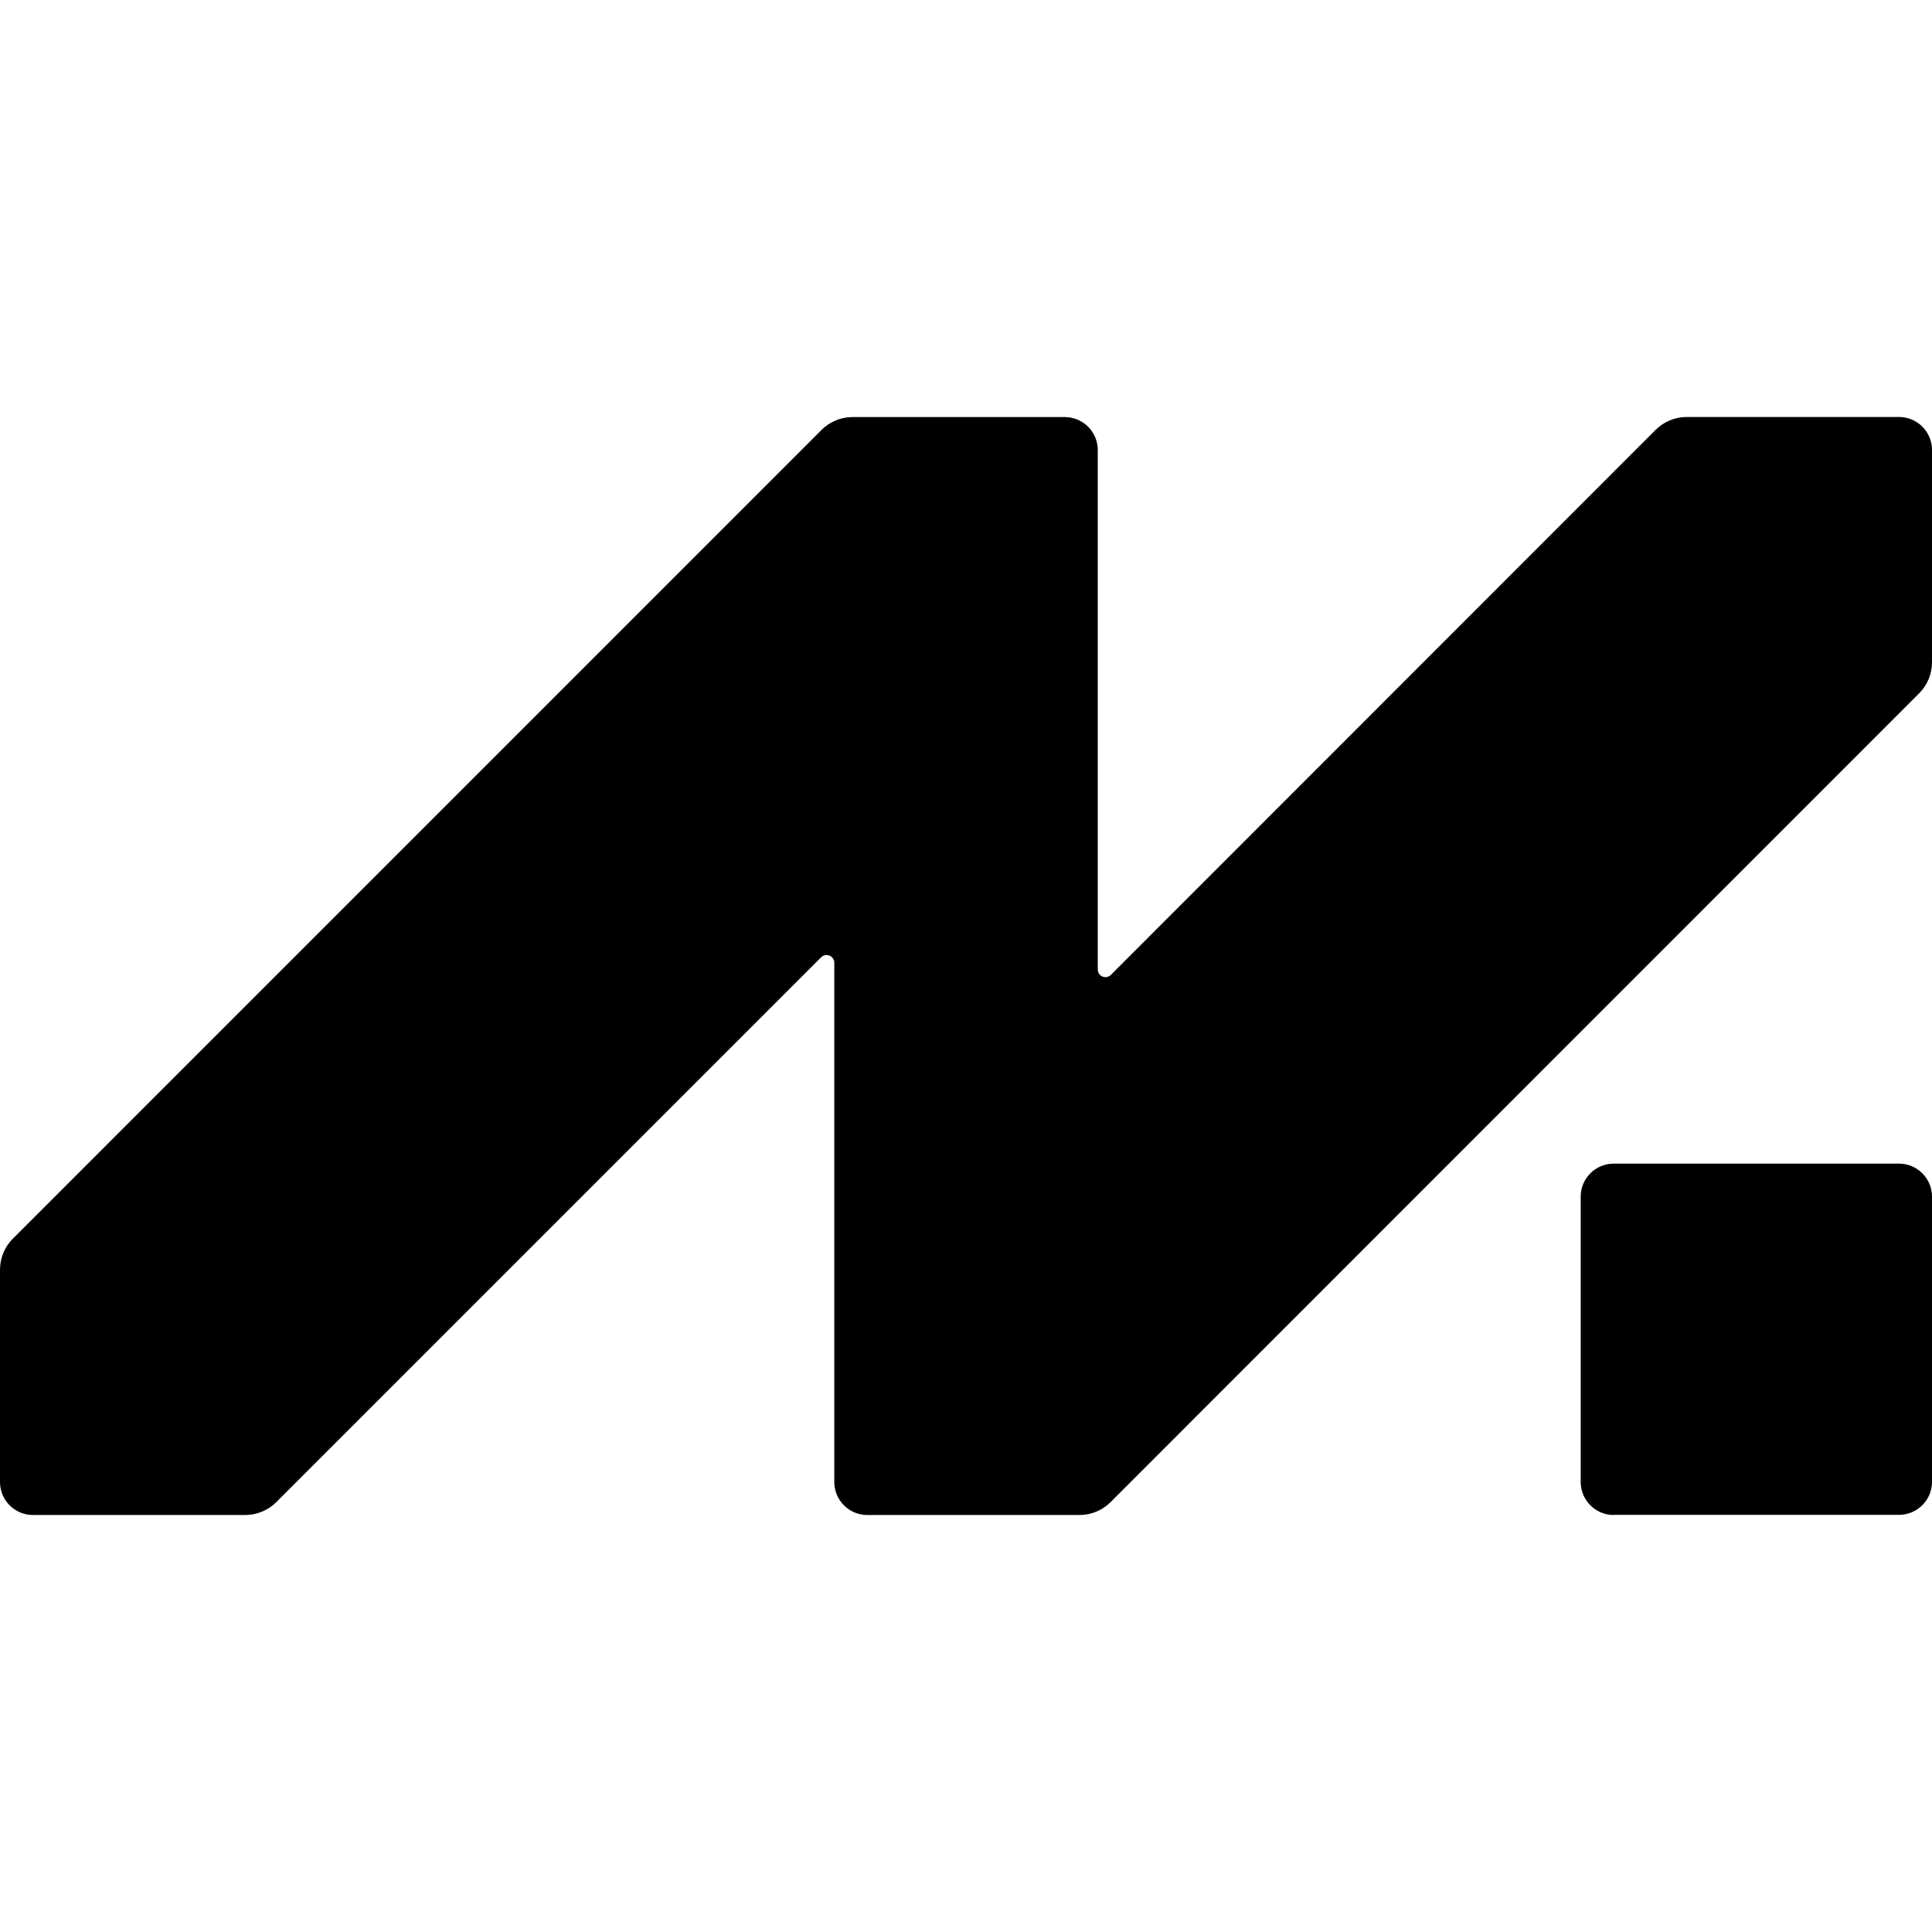
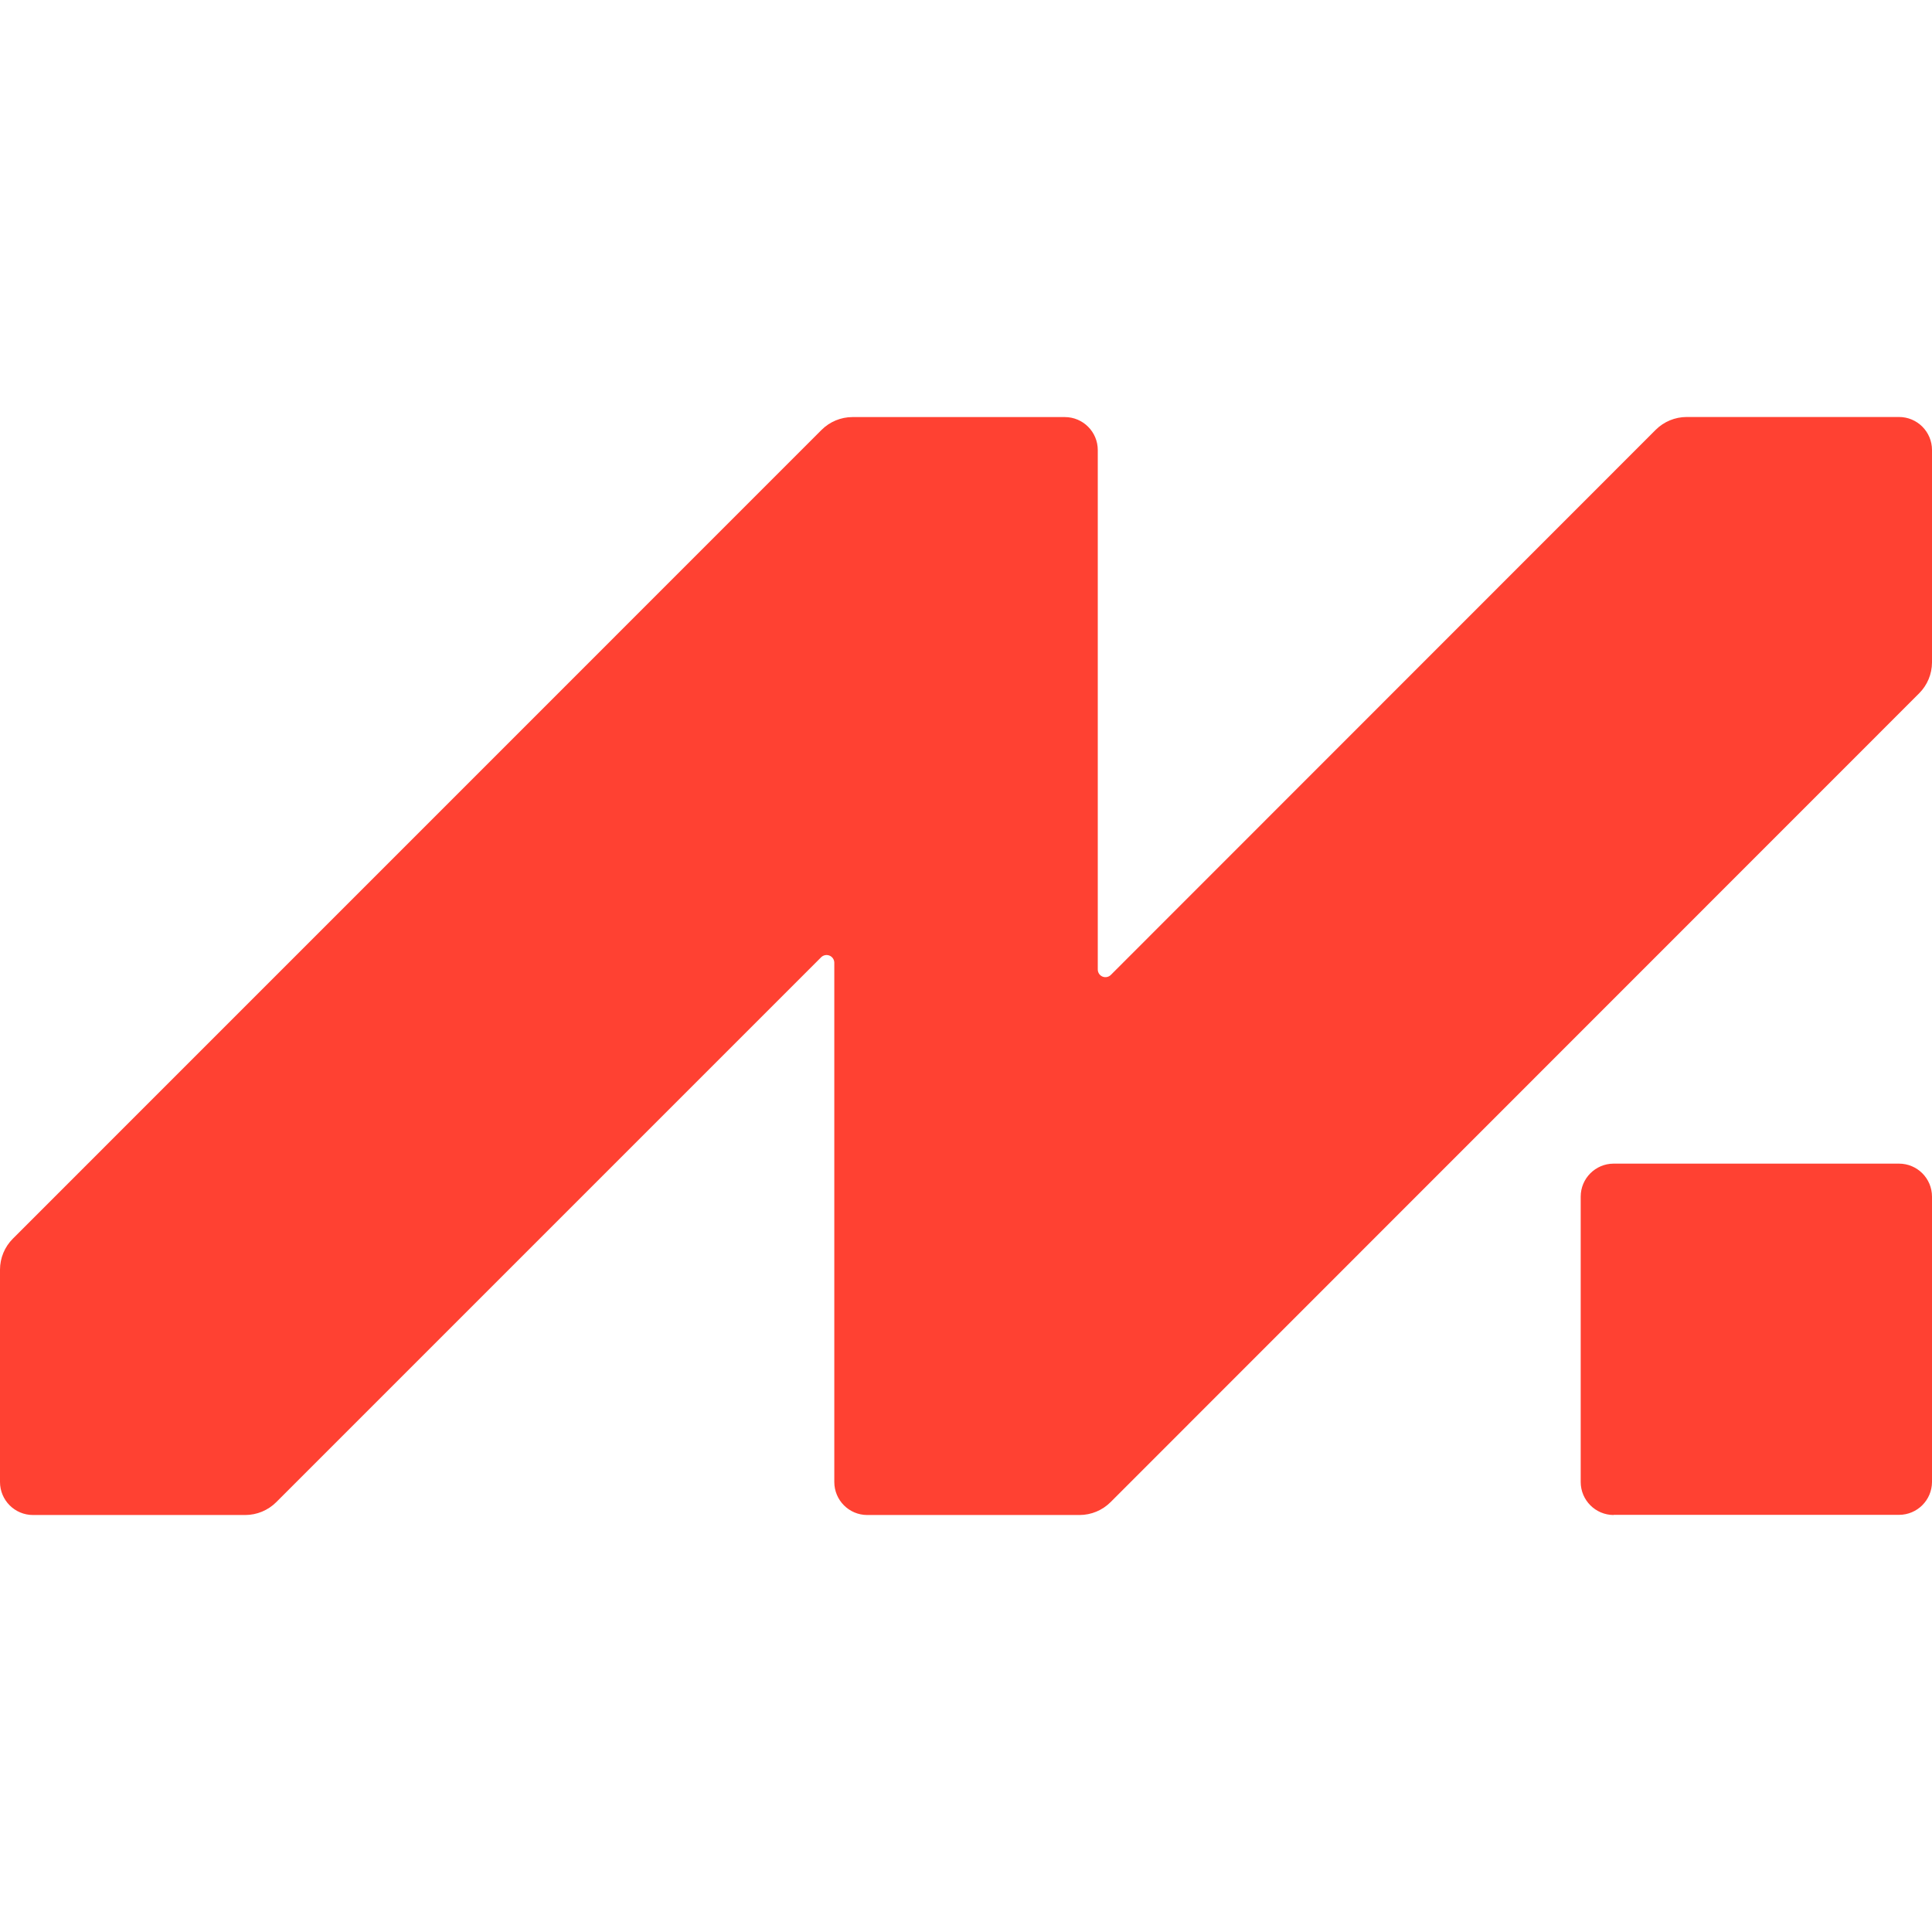
<svg xmlns="http://www.w3.org/2000/svg" role="img" viewBox="0 0 24 24">
-   <path d="M20.045 18.818h3.546A.41.41 0 0 0 24 18.41v-3.545a.41.41 0 0 0-.41-.41h-3.545a.41.41 0 0 0-.409.41v3.545c0 .226.184.41.41.41zM13.8 12.11a.095.095 0 0 1-.163-.068V5.591a.41.41 0 0 0-.409-.41H10.59a.545.545 0 0 0-.385.16L.16 15.387a.545.545 0 0 0-.16.385v2.638c0 .226.183.41.41.41h2.637a.547.547 0 0 0 .385-.16l6.769-6.769a.096.096 0 0 1 .163.068v6.451c0 .226.183.41.409.41h2.638a.547.547 0 0 0 .385-.16L23.84 8.613A.545.545 0 0 0 24 8.23V5.59a.41.41 0 0 0-.41-.41h-2.637a.546.546 0 0 0-.386.16z" />
+   <path fill="#FF4132" d="M20.045 18.818h3.546A.41.41 0 0 0 24 18.41v-3.545a.41.41 0 0 0-.41-.41h-3.545a.41.41 0 0 0-.409.41v3.545c0 .226.184.41.41.41zM13.8 12.11a.095.095 0 0 1-.163-.068V5.591a.41.41 0 0 0-.409-.41H10.59a.545.545 0 0 0-.385.16L.16 15.387a.545.545 0 0 0-.16.385v2.638c0 .226.183.41.41.41h2.637a.547.547 0 0 0 .385-.16l6.769-6.769a.096.096 0 0 1 .163.068v6.451c0 .226.183.41.409.41h2.638a.547.547 0 0 0 .385-.16L23.84 8.613A.545.545 0 0 0 24 8.23V5.59a.41.41 0 0 0-.41-.41h-2.637a.546.546 0 0 0-.386.16z" />
</svg>
